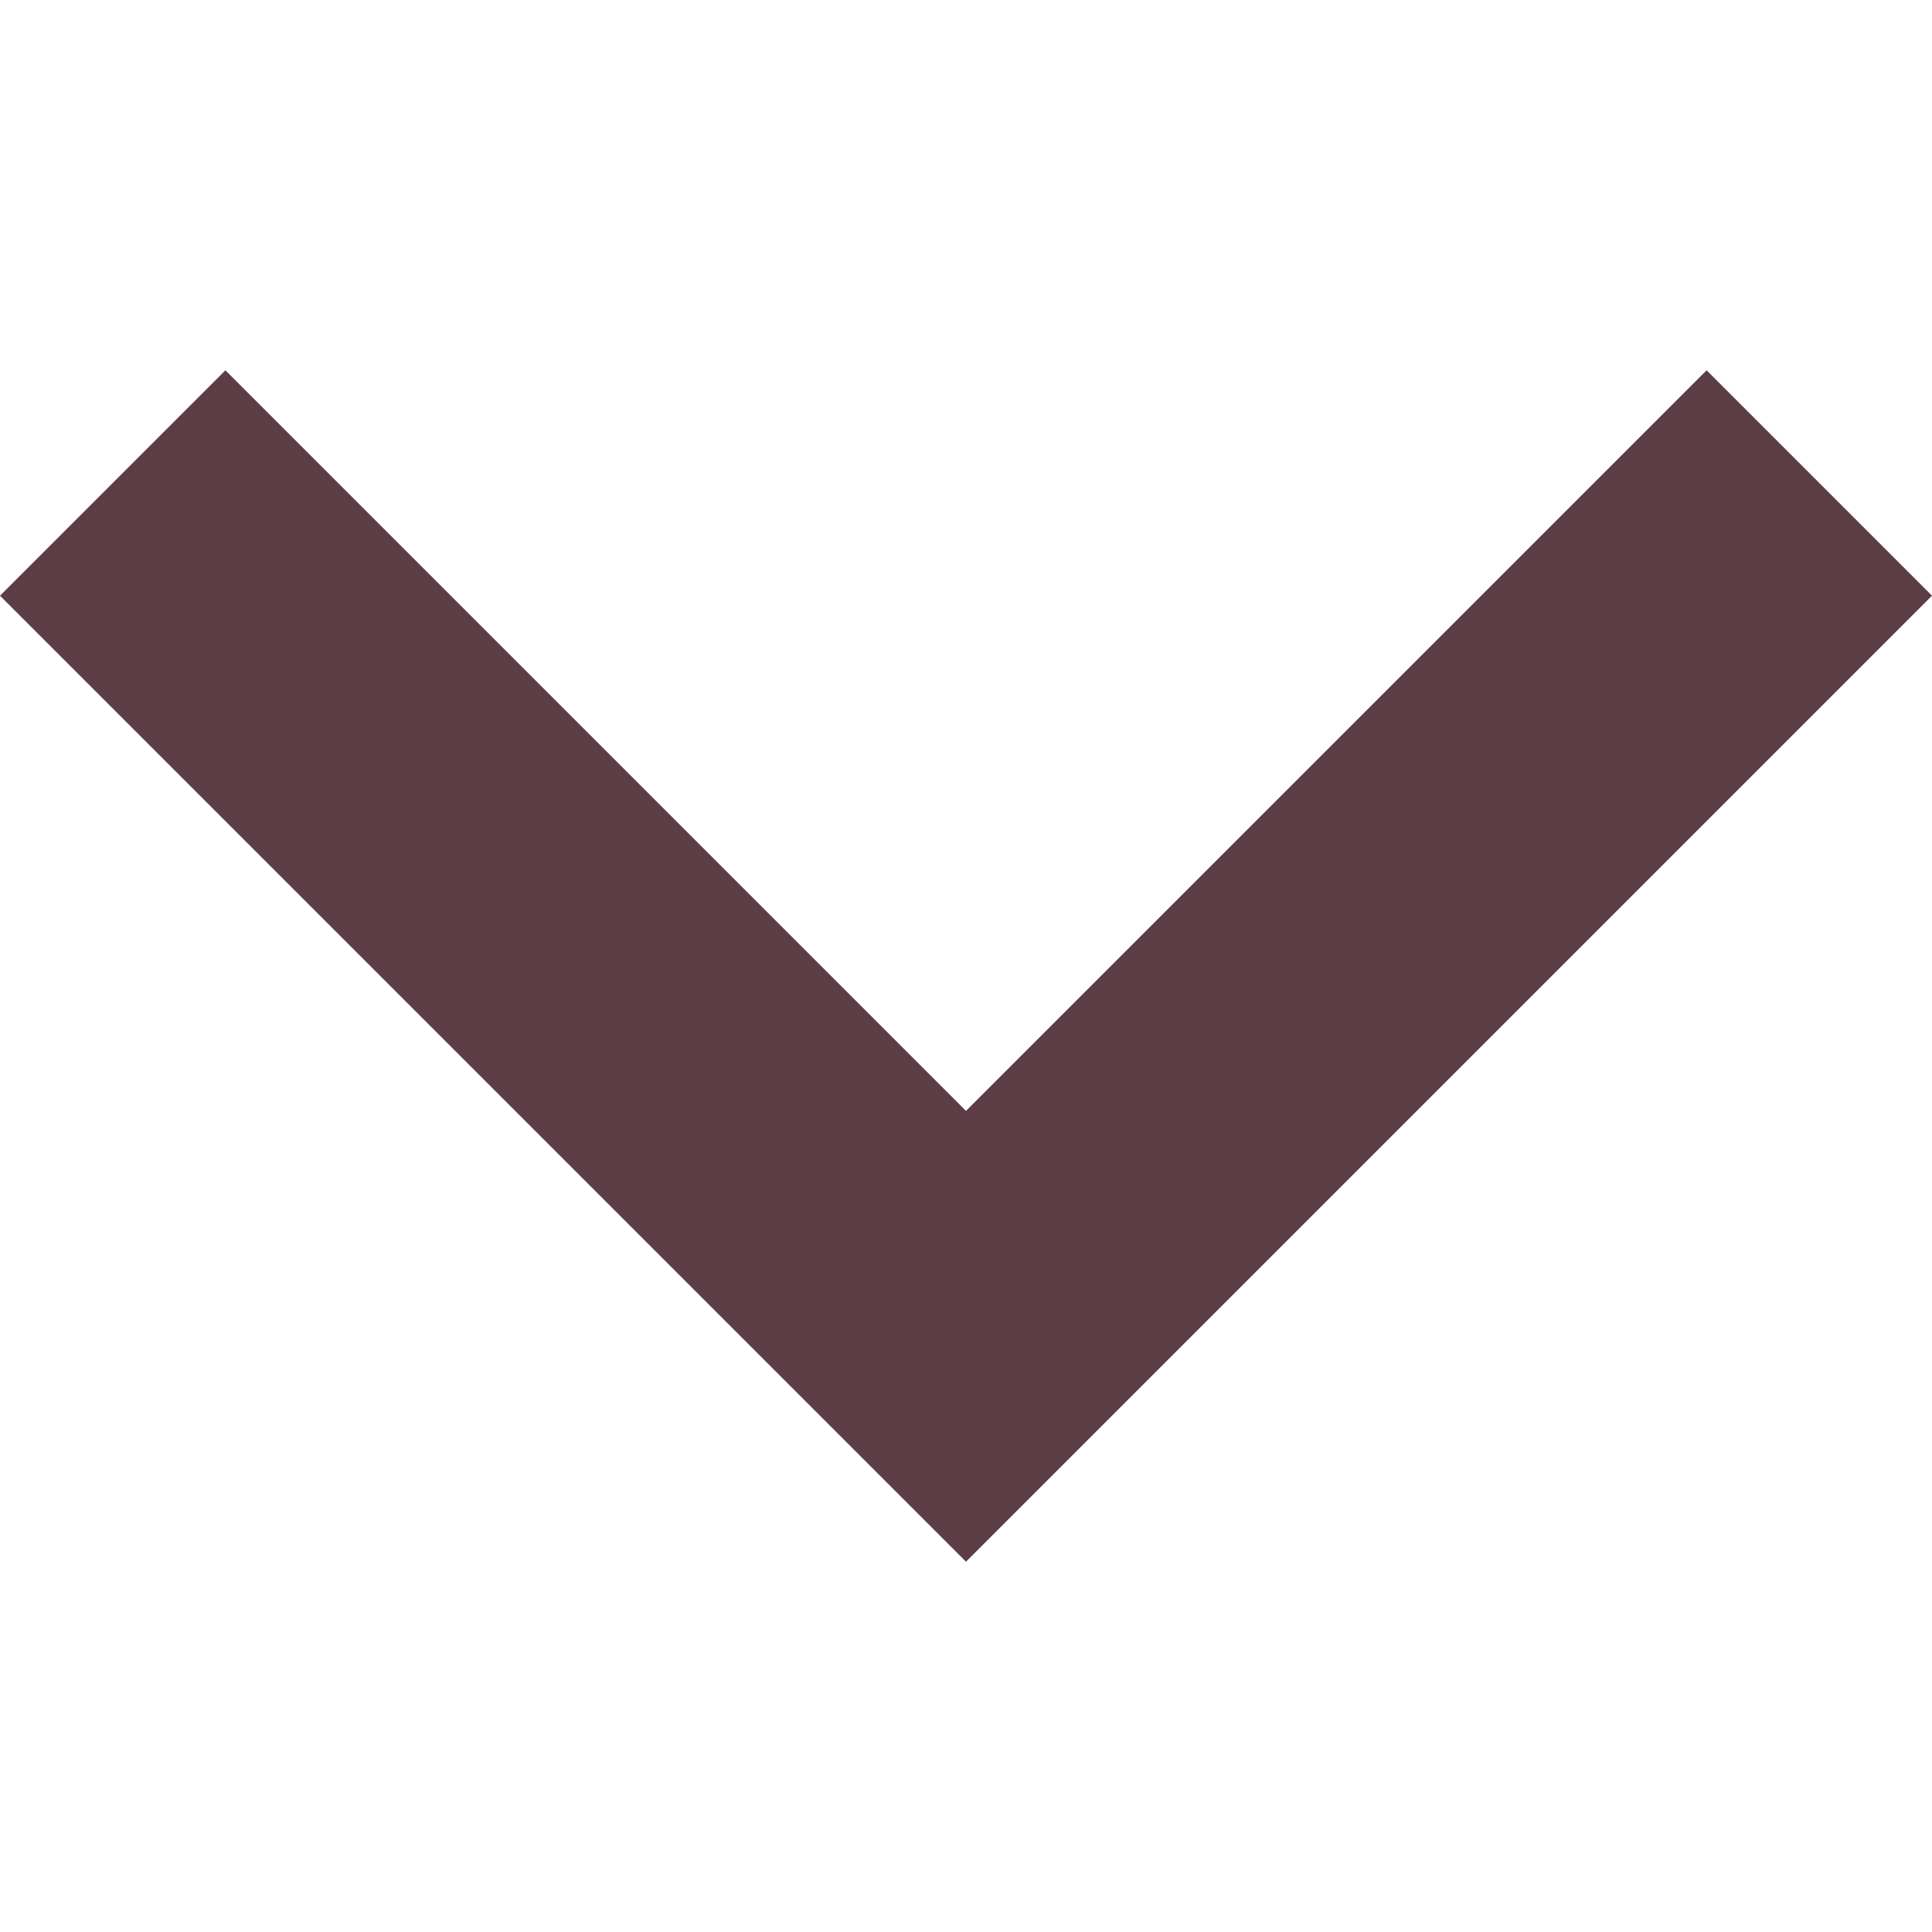
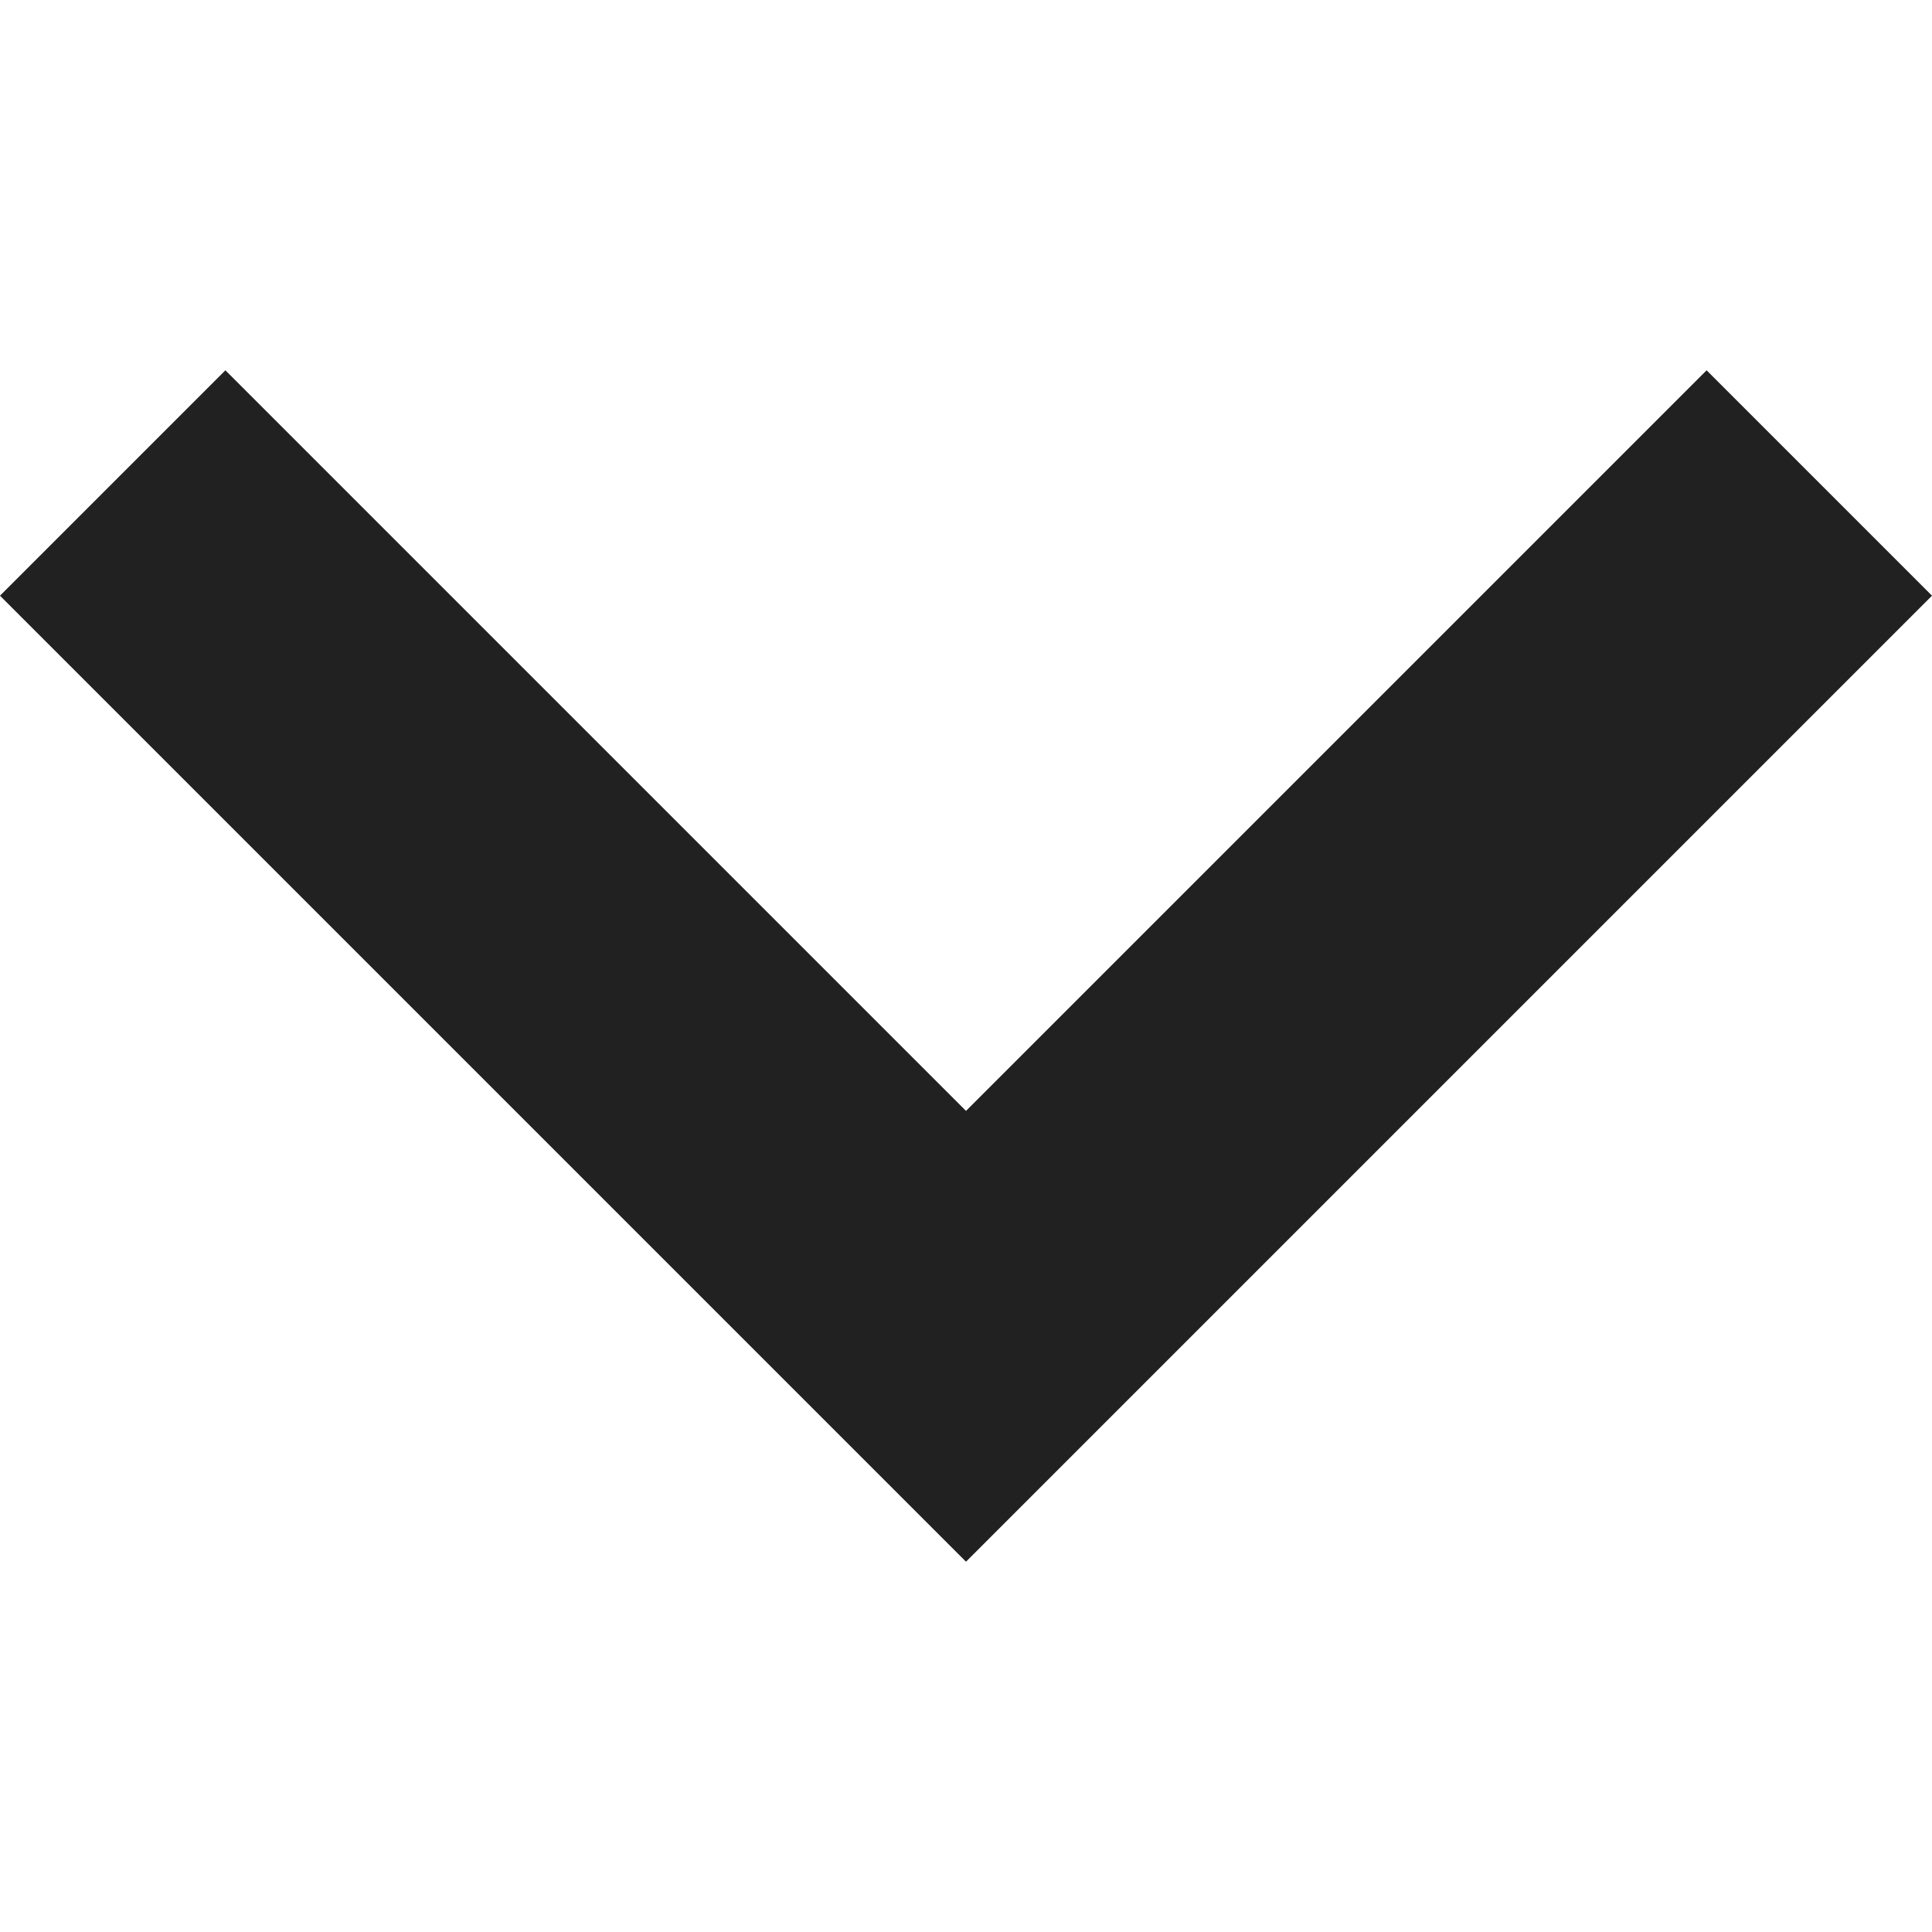
- <svg xmlns="http://www.w3.org/2000/svg" viewBox="0 0 306 306" fill="#5c3d46" width="12px" height="12px">
+ <svg xmlns="http://www.w3.org/2000/svg" viewBox="0 0 306 306" fill="#212121" width="12px" height="12px">
  <g transform="matrix(0 -1 1 0 -0 306)">
    <g>
      <g id="chevron-left">
        <polygon points="247.35,35.7 211.65,0 58.65,153 211.65,306 247.35,270.3 130.05,153   " />
      </g>
    </g>
    <g />
    <g />
    <g />
    <g />
    <g />
    <g />
    <g />
    <g />
    <g />
    <g />
    <g />
    <g />
    <g />
    <g />
    <g />
  </g>
</svg>
